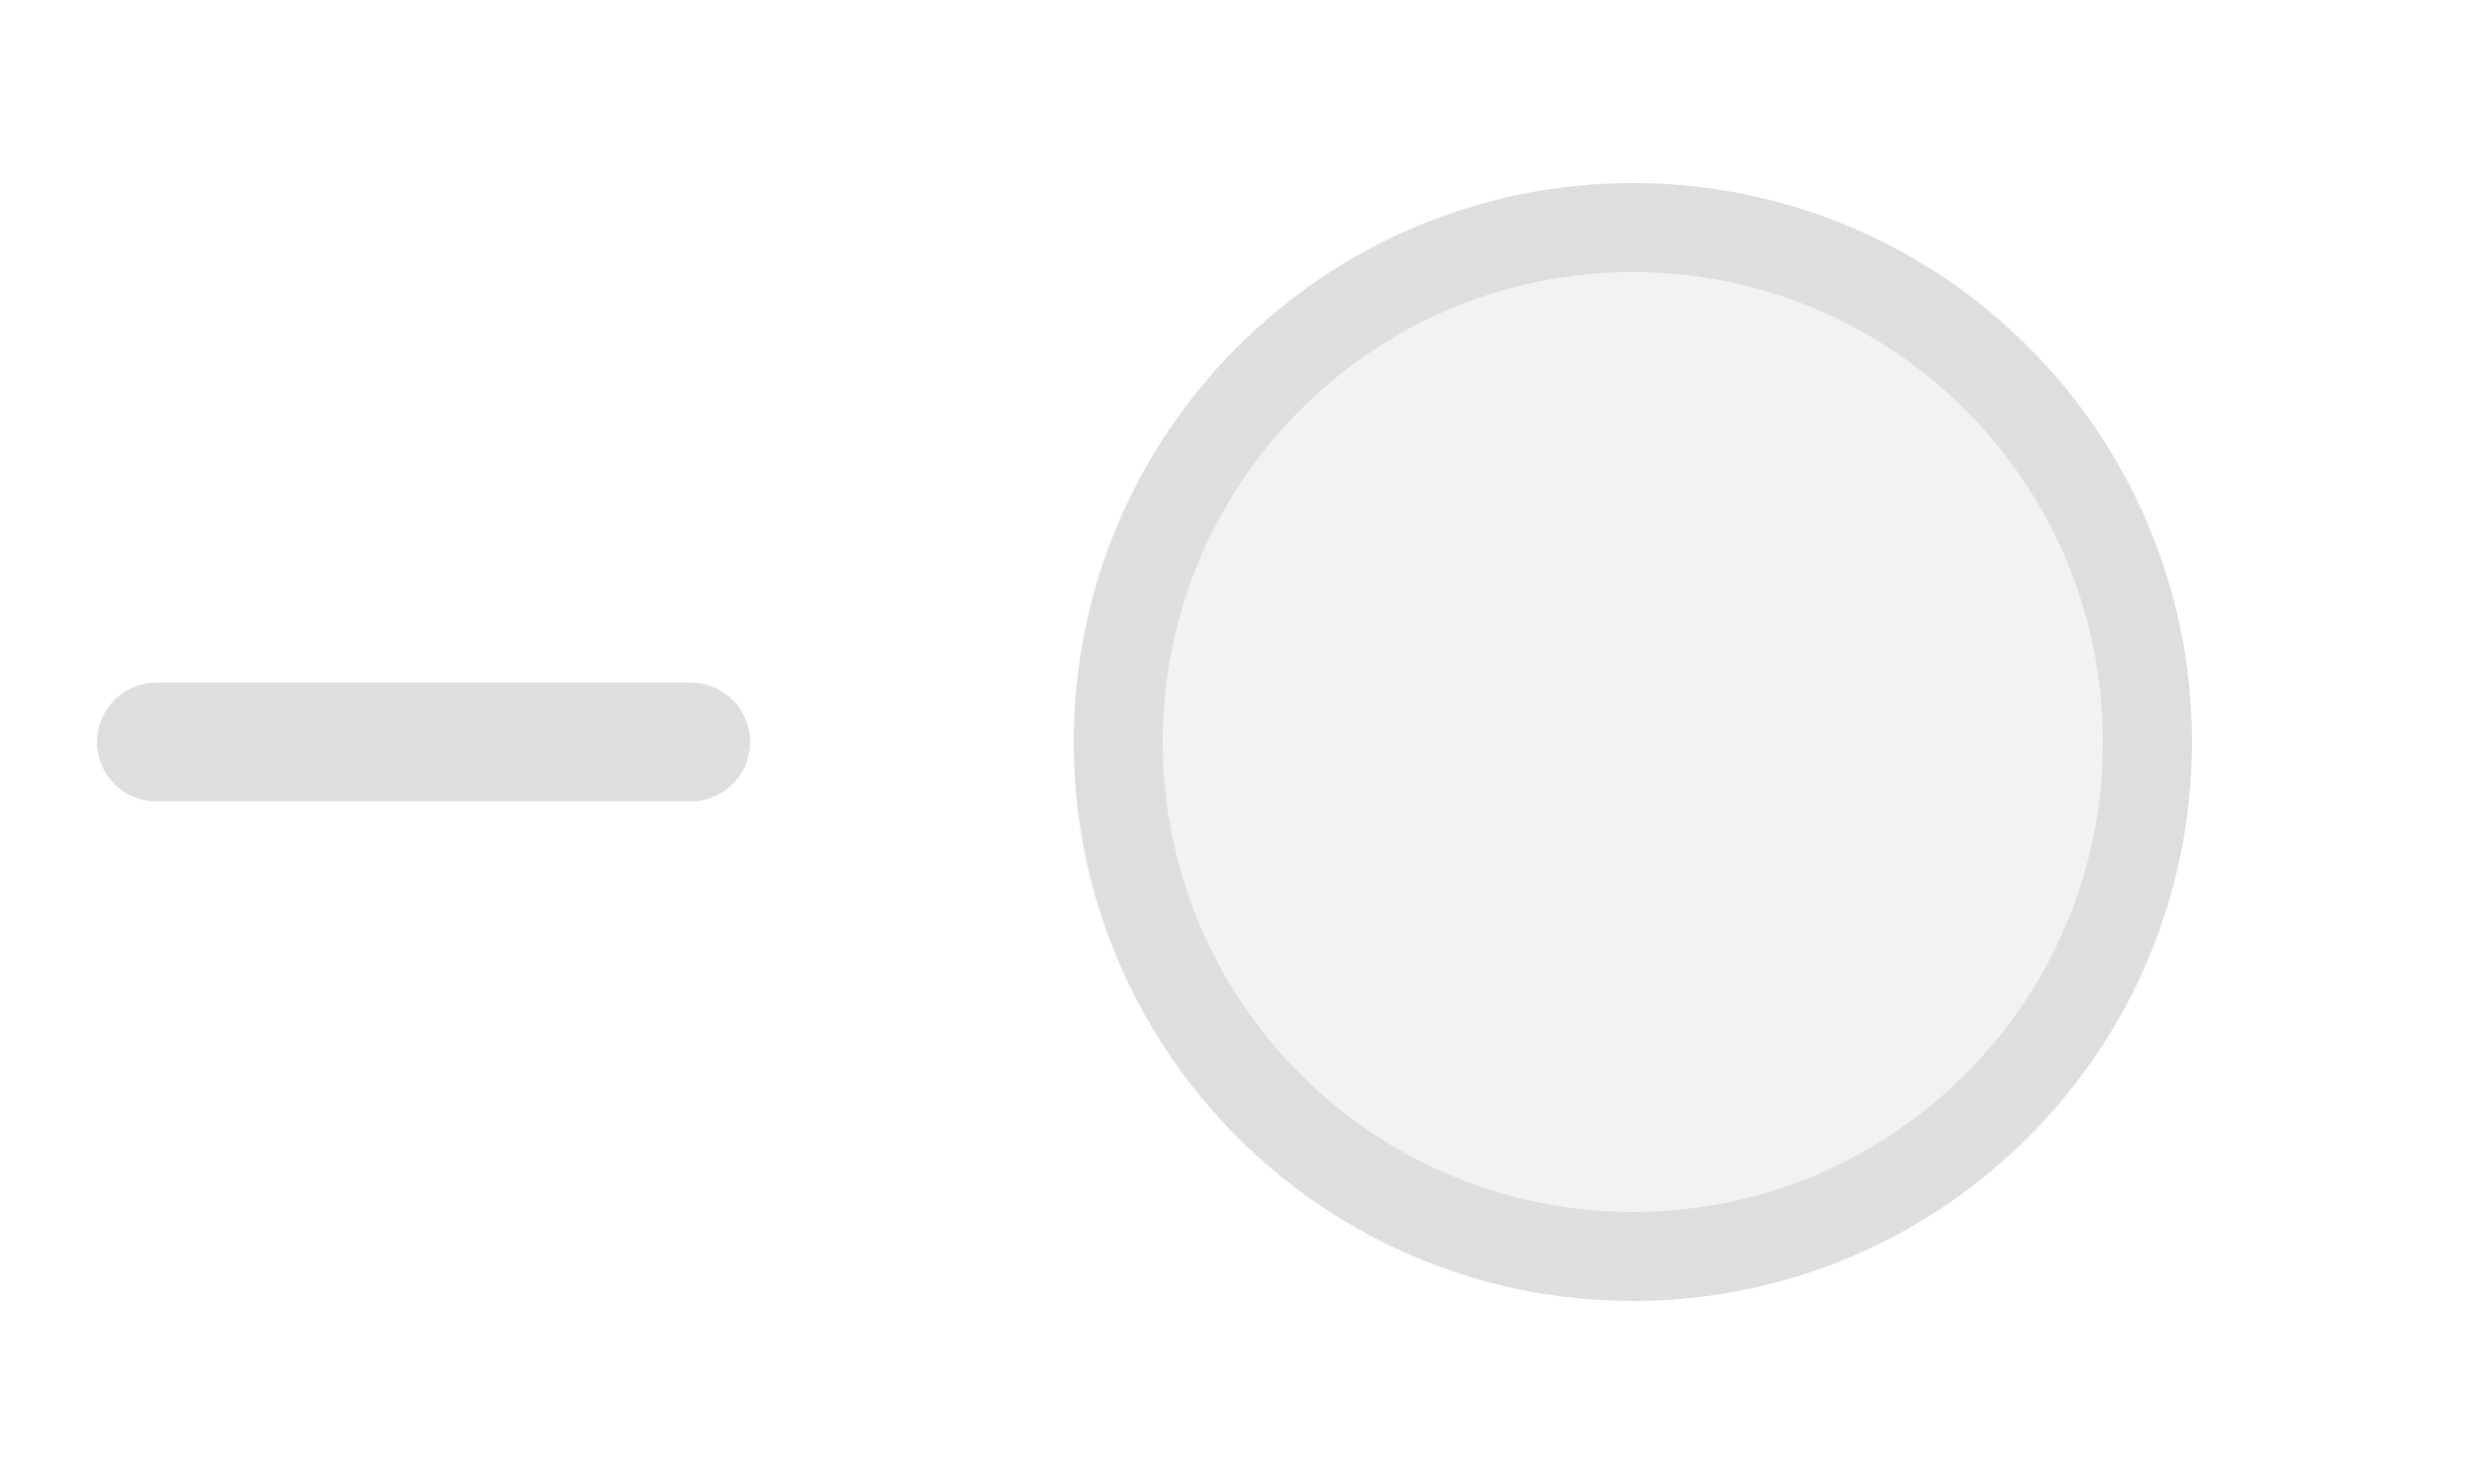
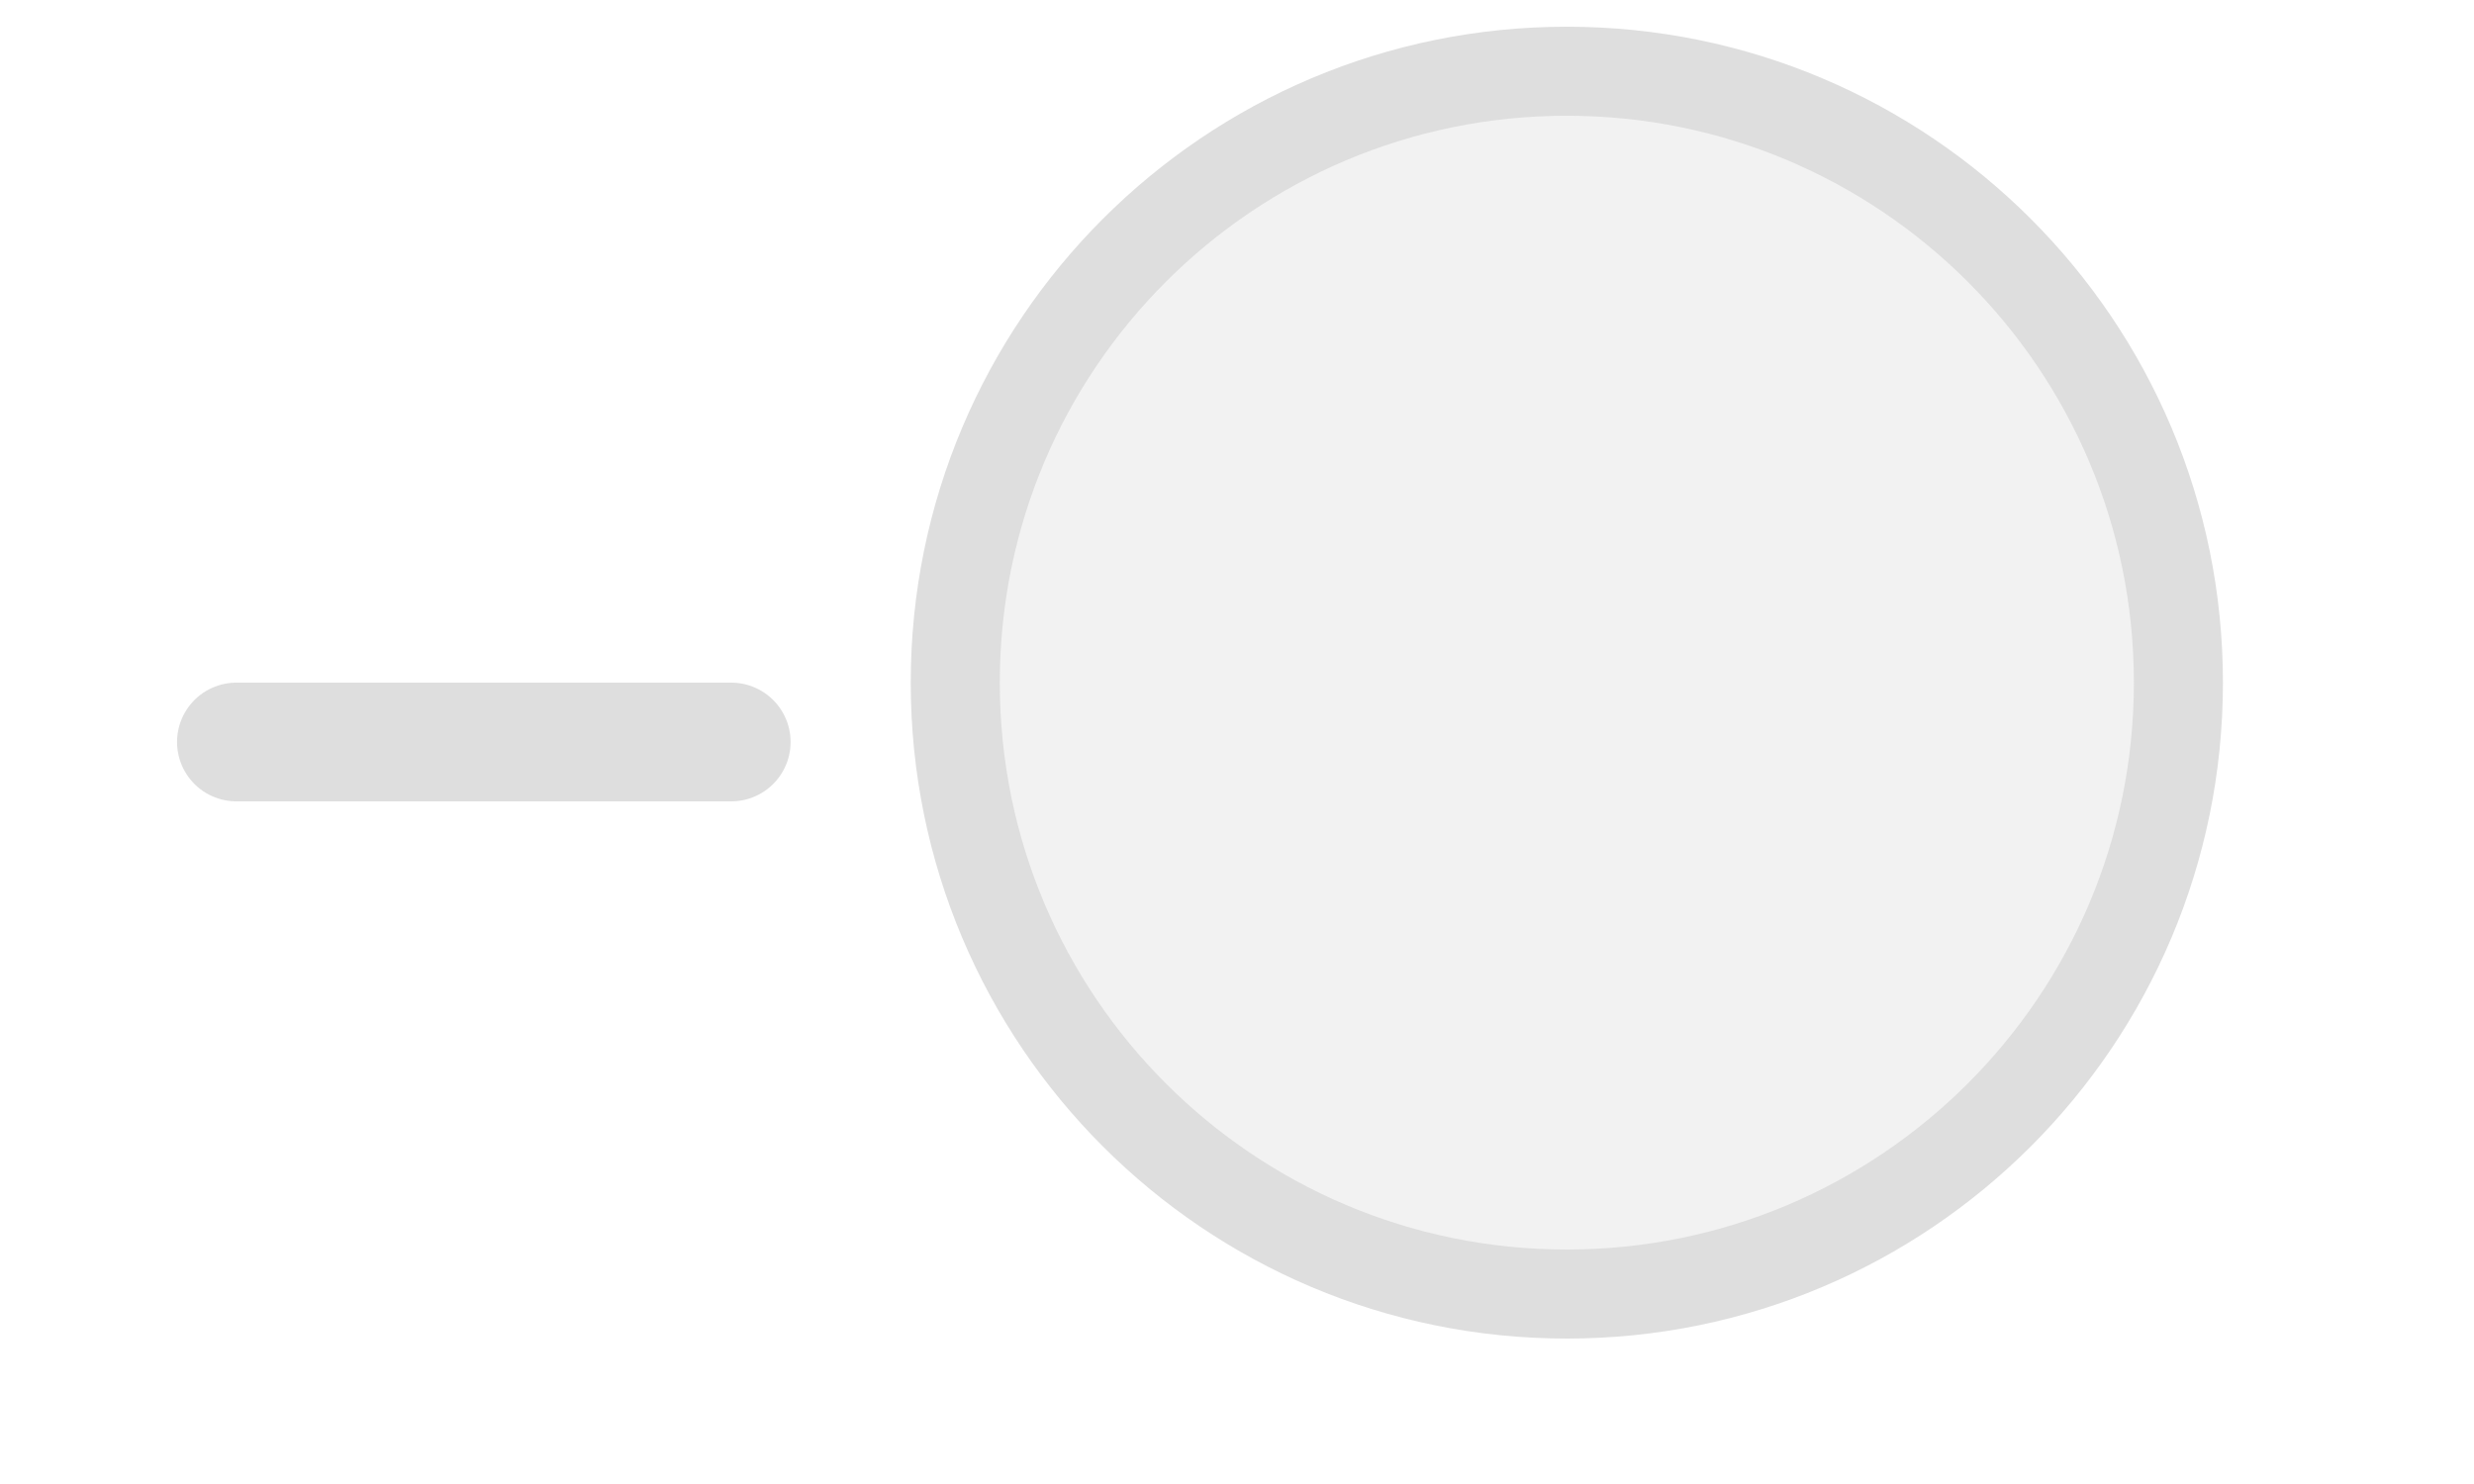
<svg xmlns="http://www.w3.org/2000/svg" width="25px" height="15px" viewBox="0 0 25 15">
-   <line x1="1.58" y1="7.5" x2="6.98" y2="7.5" stroke="#dedede" stroke-width="1.2" stroke-linecap="round" />
-   <circle cx="16.5" cy="7.5" r="5.2" fill="#f2f2f2" stroke="#dedede" stroke-width="0.9" />
+   <line x1="2.389" y1="7.5" x2="7.389" y2="7.5" stroke="#dedede" stroke-width="1.2" stroke-linecap="round" />
+   <circle cx="15.833" cy="6.9" r="6.18" fill="#f2f2f2" stroke="#dedede" stroke-width="0.9" />
</svg>
